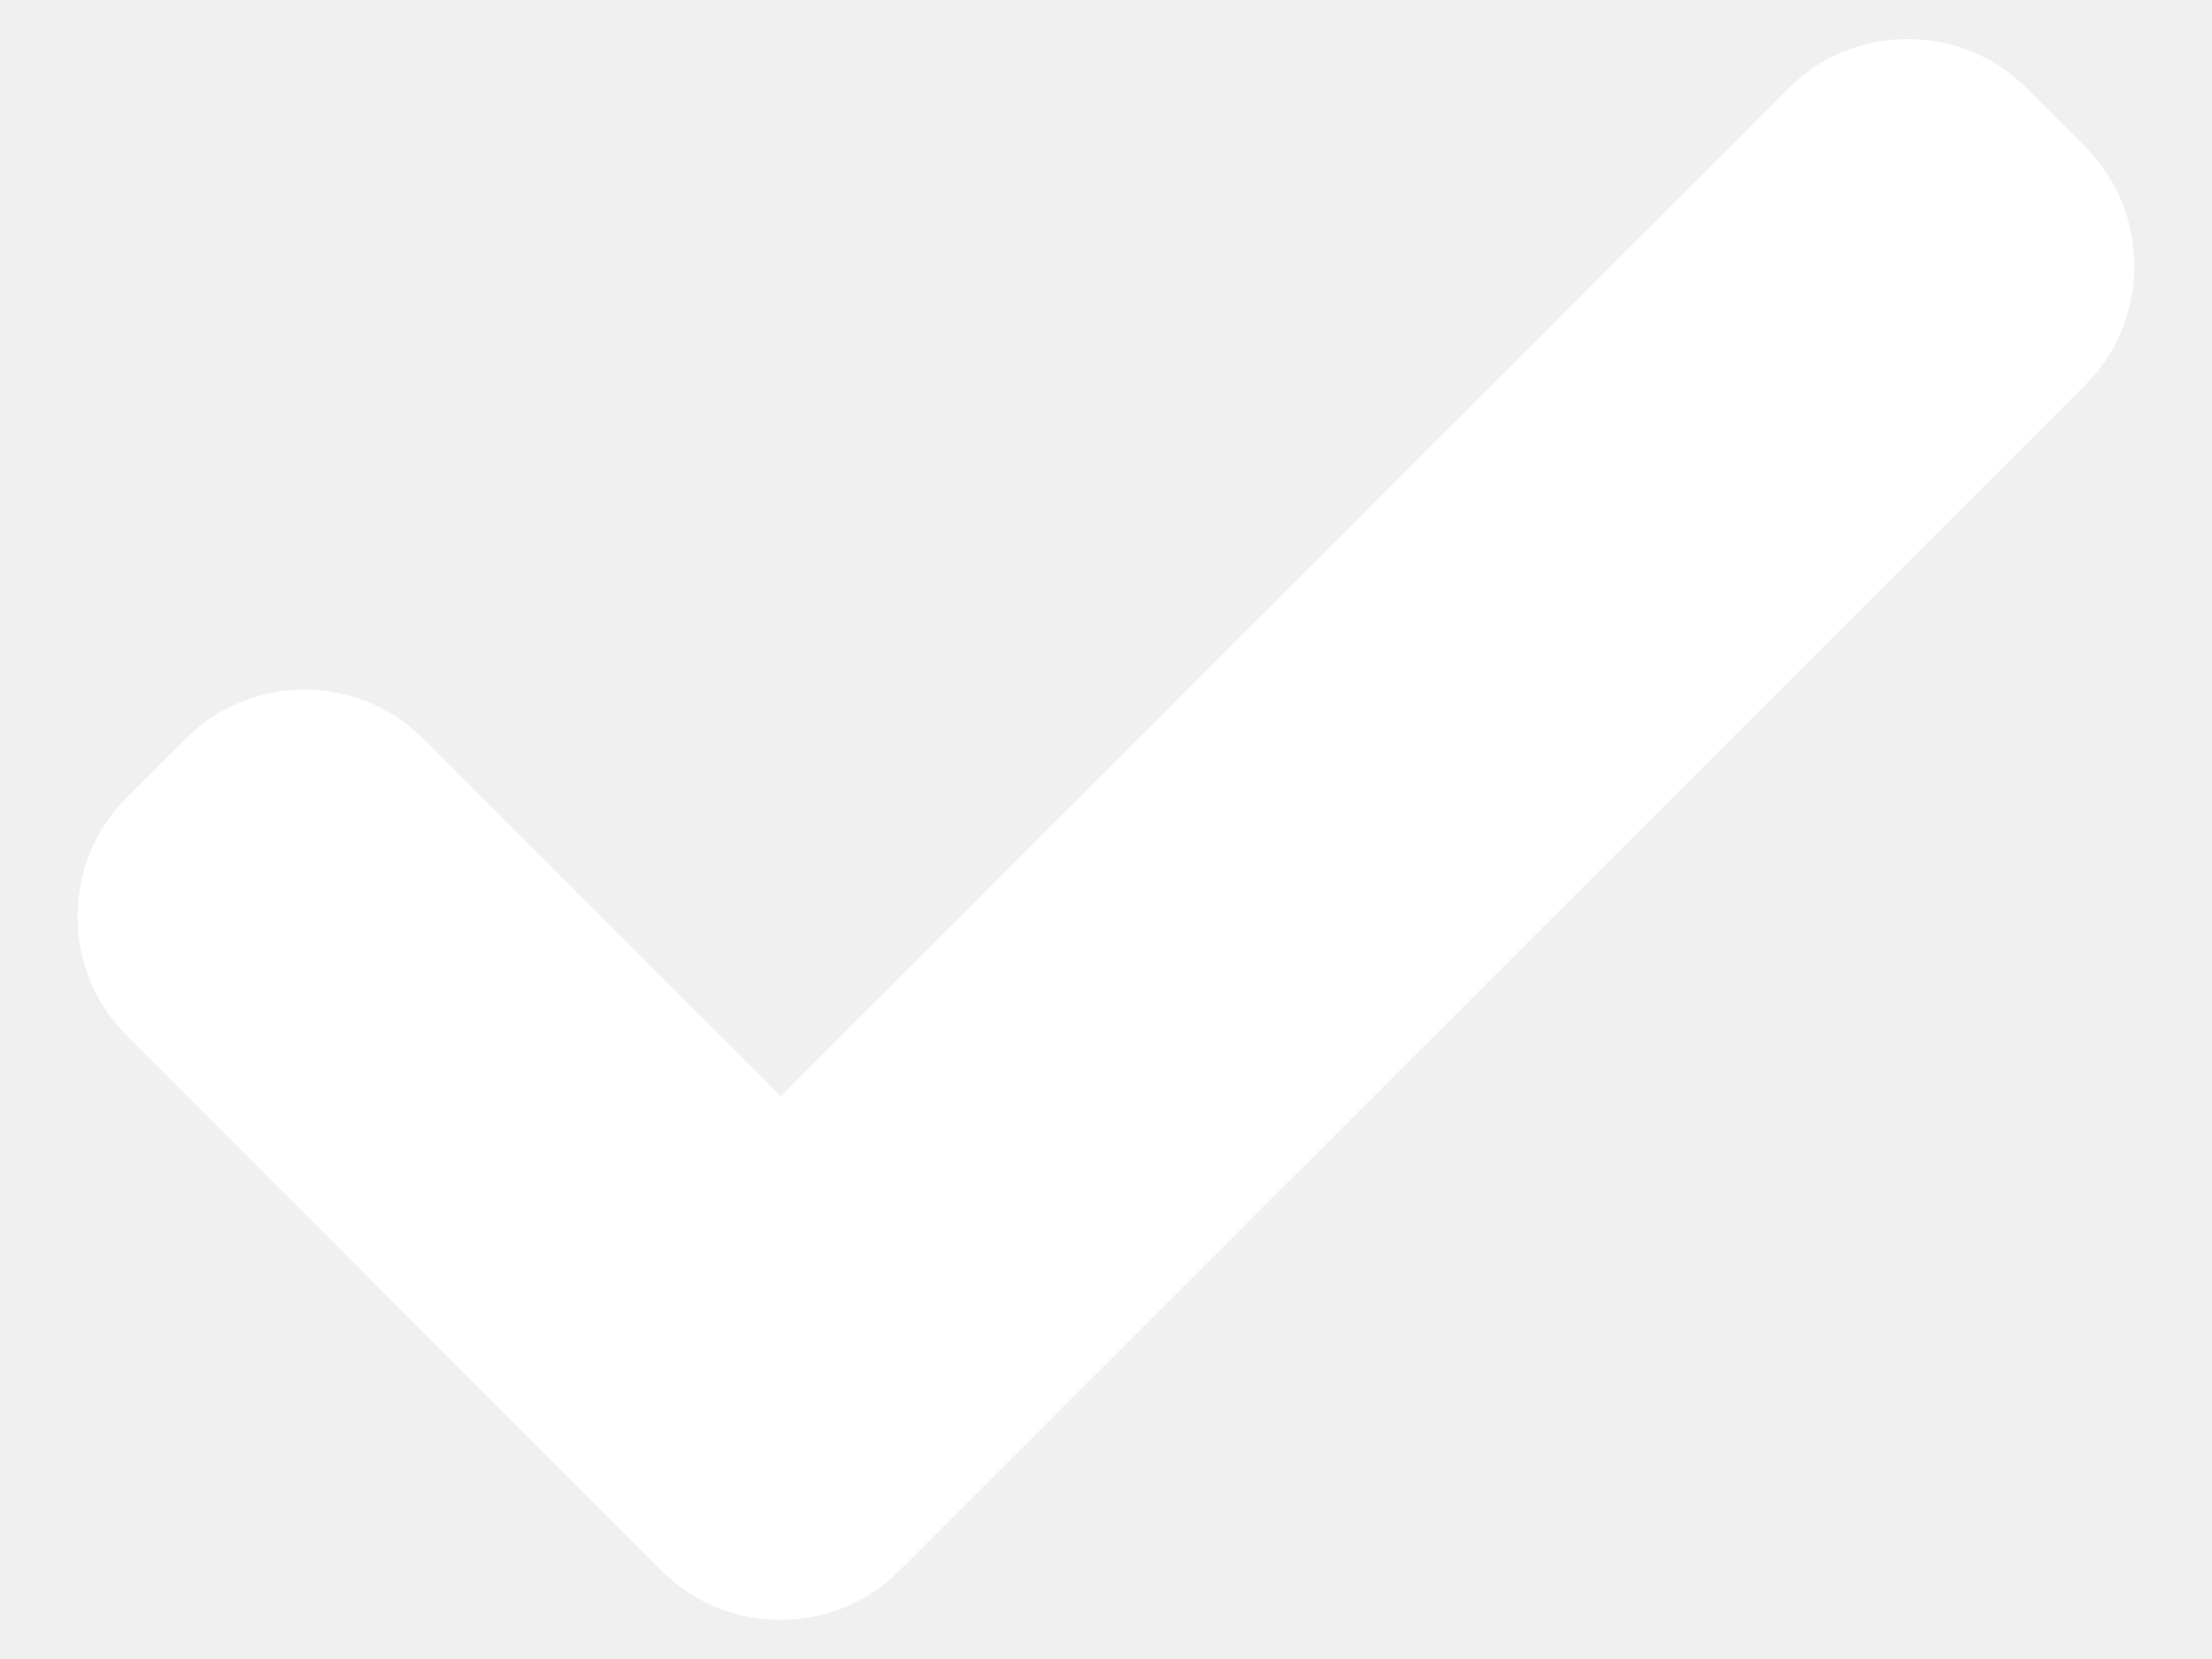
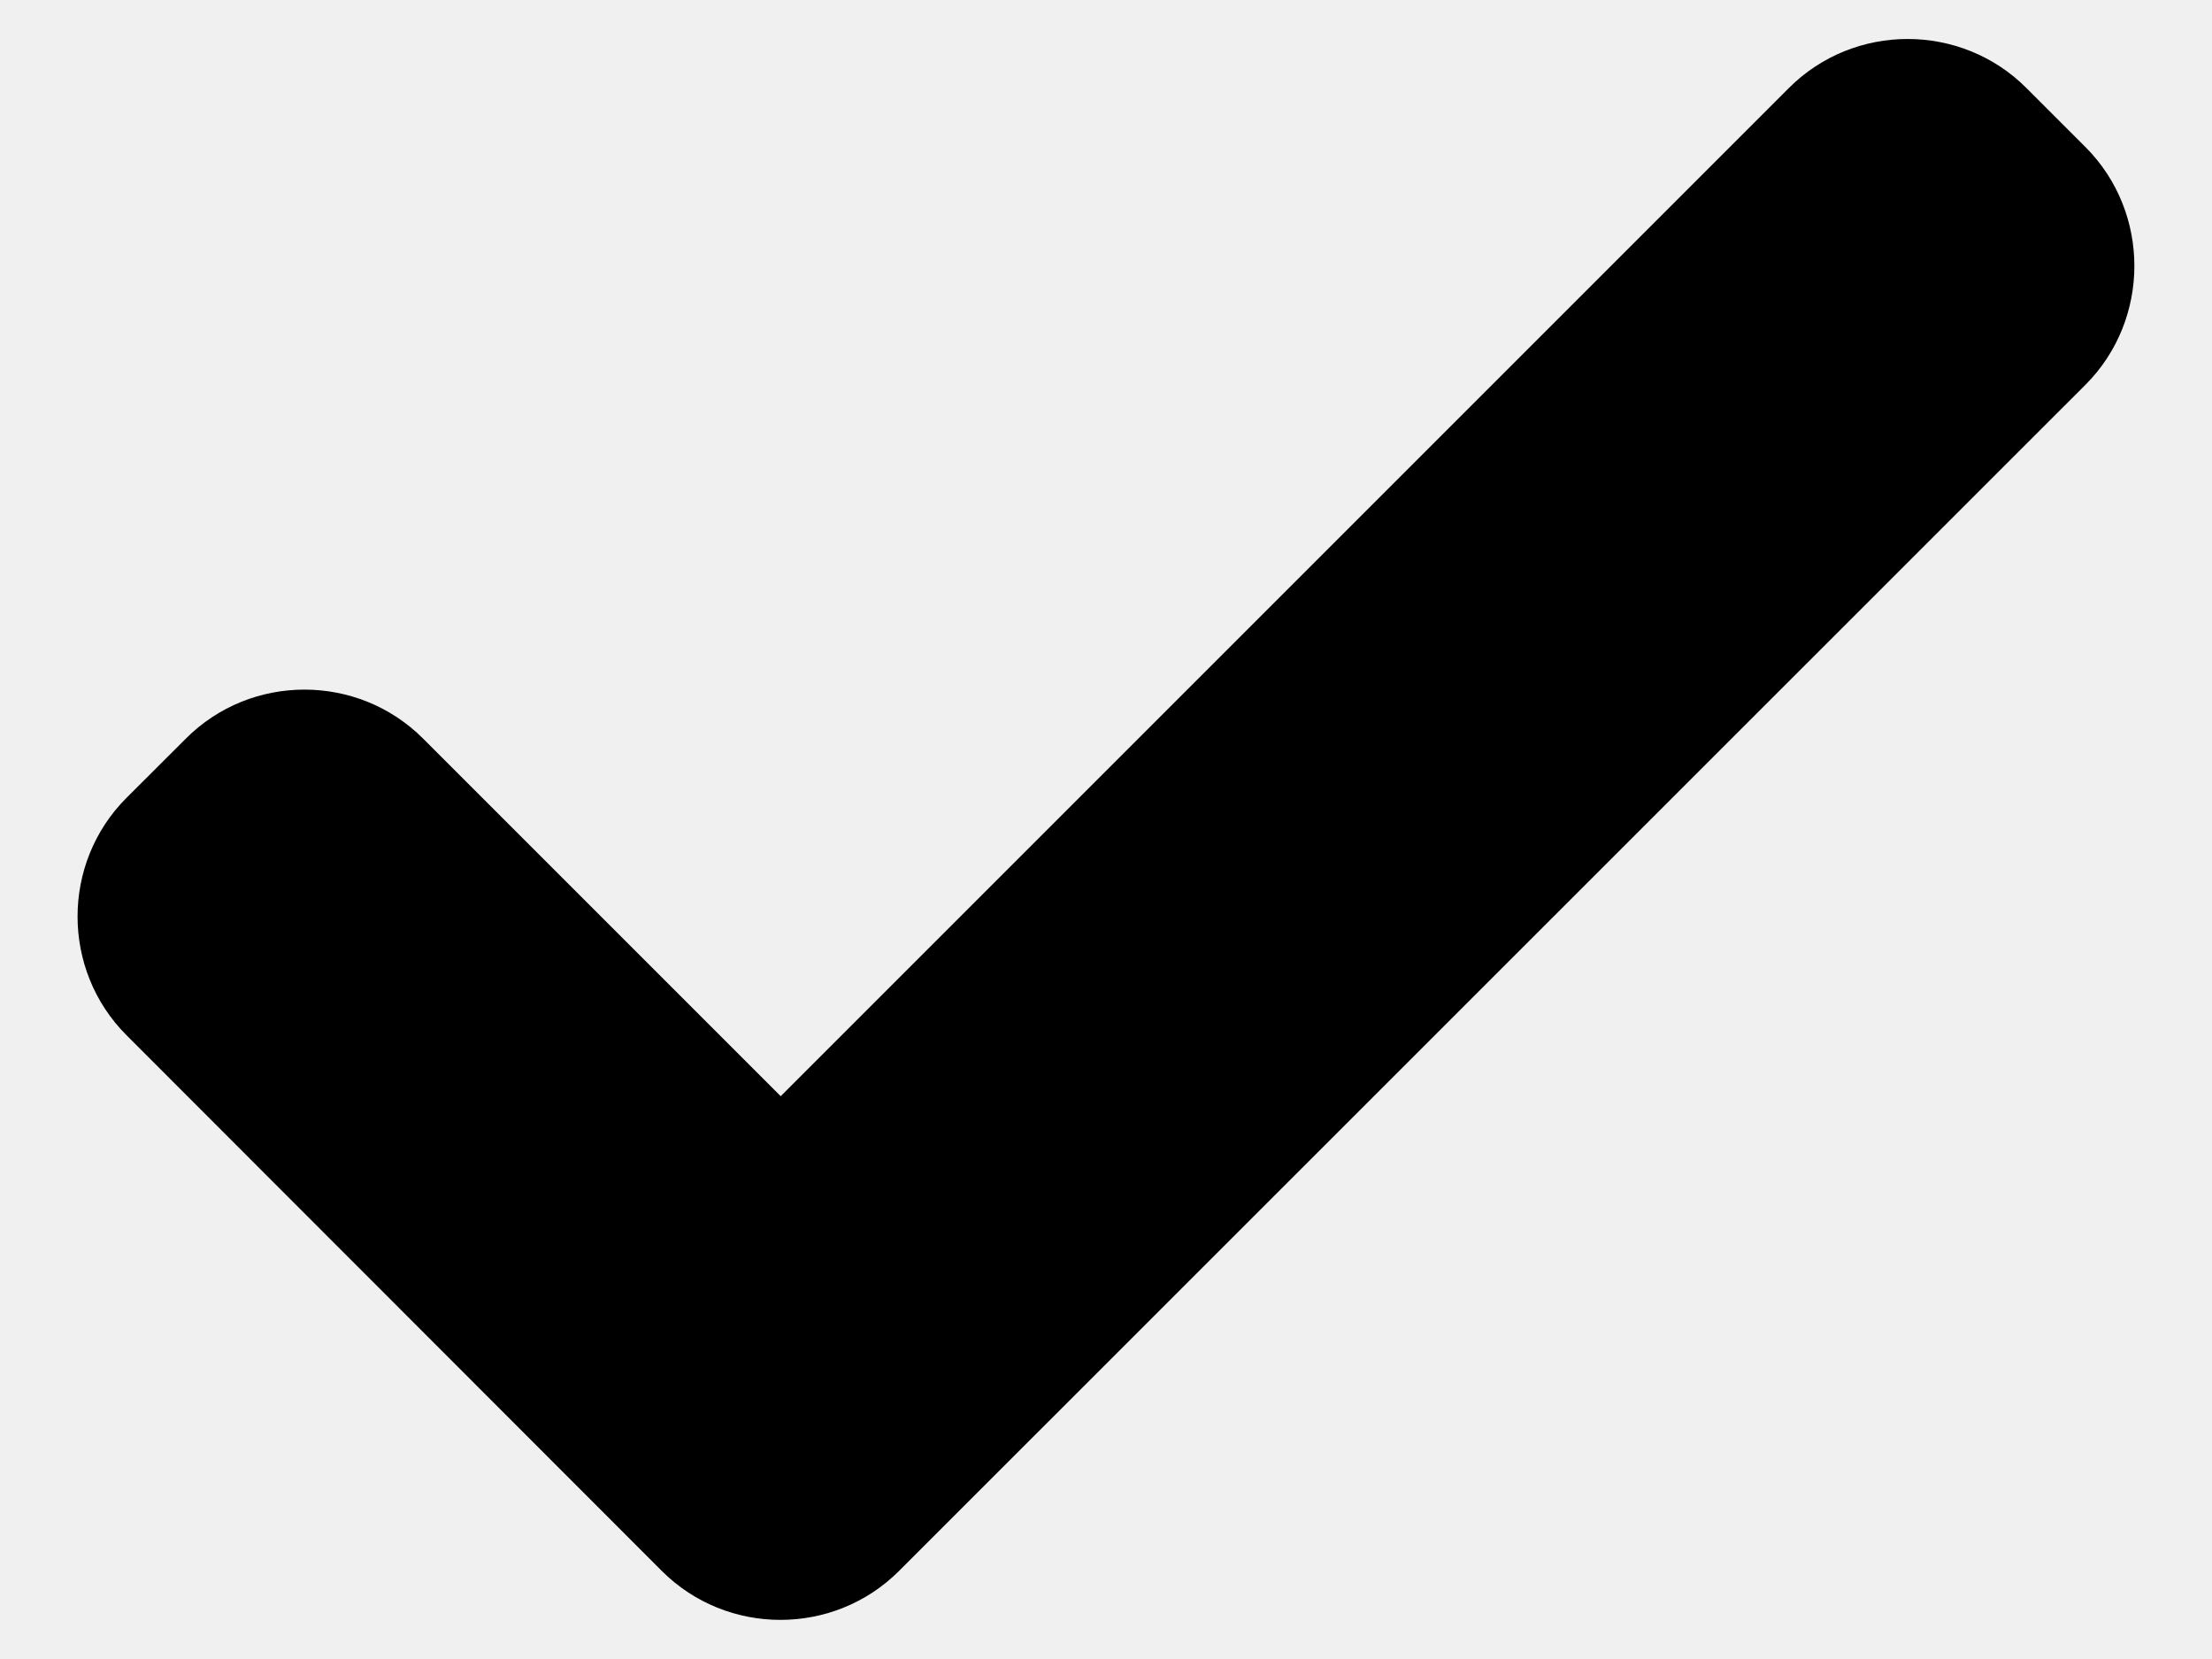
- <svg xmlns="http://www.w3.org/2000/svg" width="16" height="12" viewBox="0 0 16 12" fill="none">
-   <path d="M15.086 1.065L14.657 0.636C14.185 0.164 13.412 0.164 12.94 0.636L5.647 7.929L3.06 5.342C2.588 4.87 1.815 4.87 1.344 5.343L0.915 5.771C0.443 6.243 0.443 7.016 0.915 7.488L4.787 11.363C5.259 11.835 6.031 11.835 6.503 11.363L15.086 2.782C15.556 2.31 15.556 1.537 15.086 1.065Z" fill="white" />
+ <svg xmlns="http://www.w3.org/2000/svg" width="16" height="12" viewBox="0 0 16 12">
+   <path d="M15.086 1.065L14.657 0.636C14.185 0.164 13.412 0.164 12.94 0.636L5.647 7.929L3.06 5.342C2.588 4.87 1.815 4.87 1.344 5.343L0.915 5.771C0.443 6.243 0.443 7.016 0.915 7.488L4.787 11.363C5.259 11.835 6.031 11.835 6.503 11.363L15.086 2.782C15.556 2.31 15.556 1.537 15.086 1.065Z" />
</svg>
